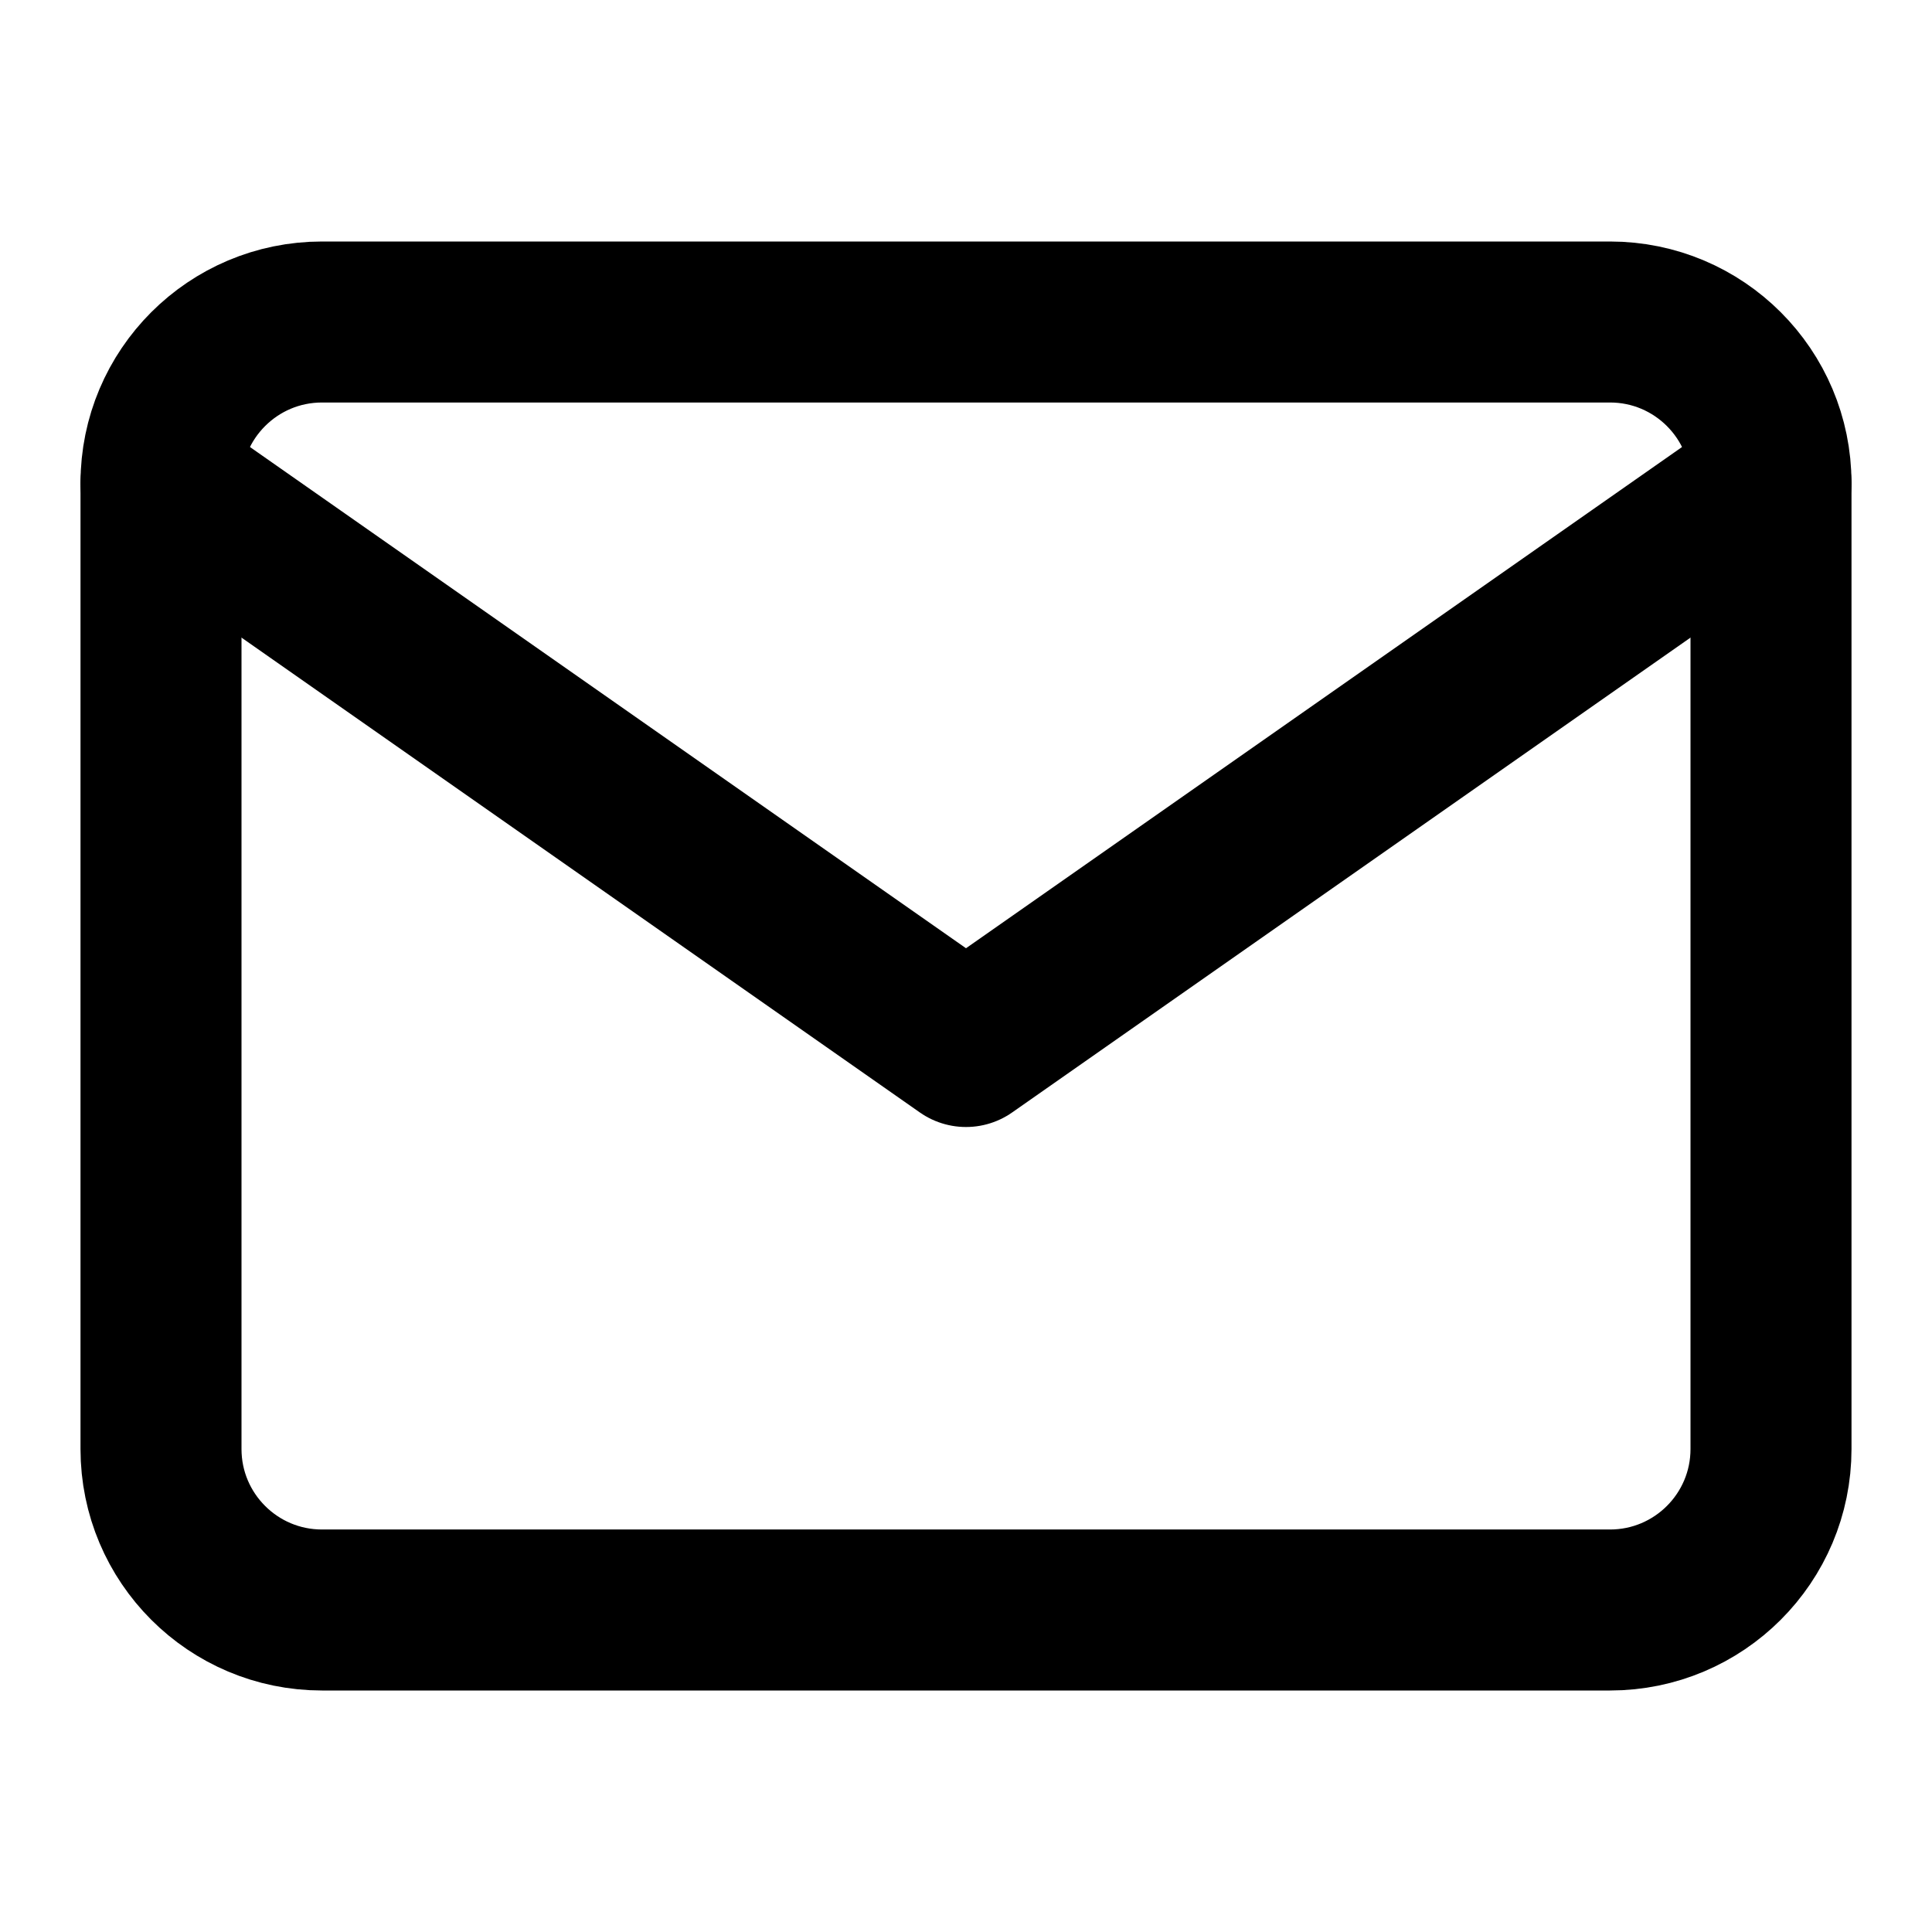
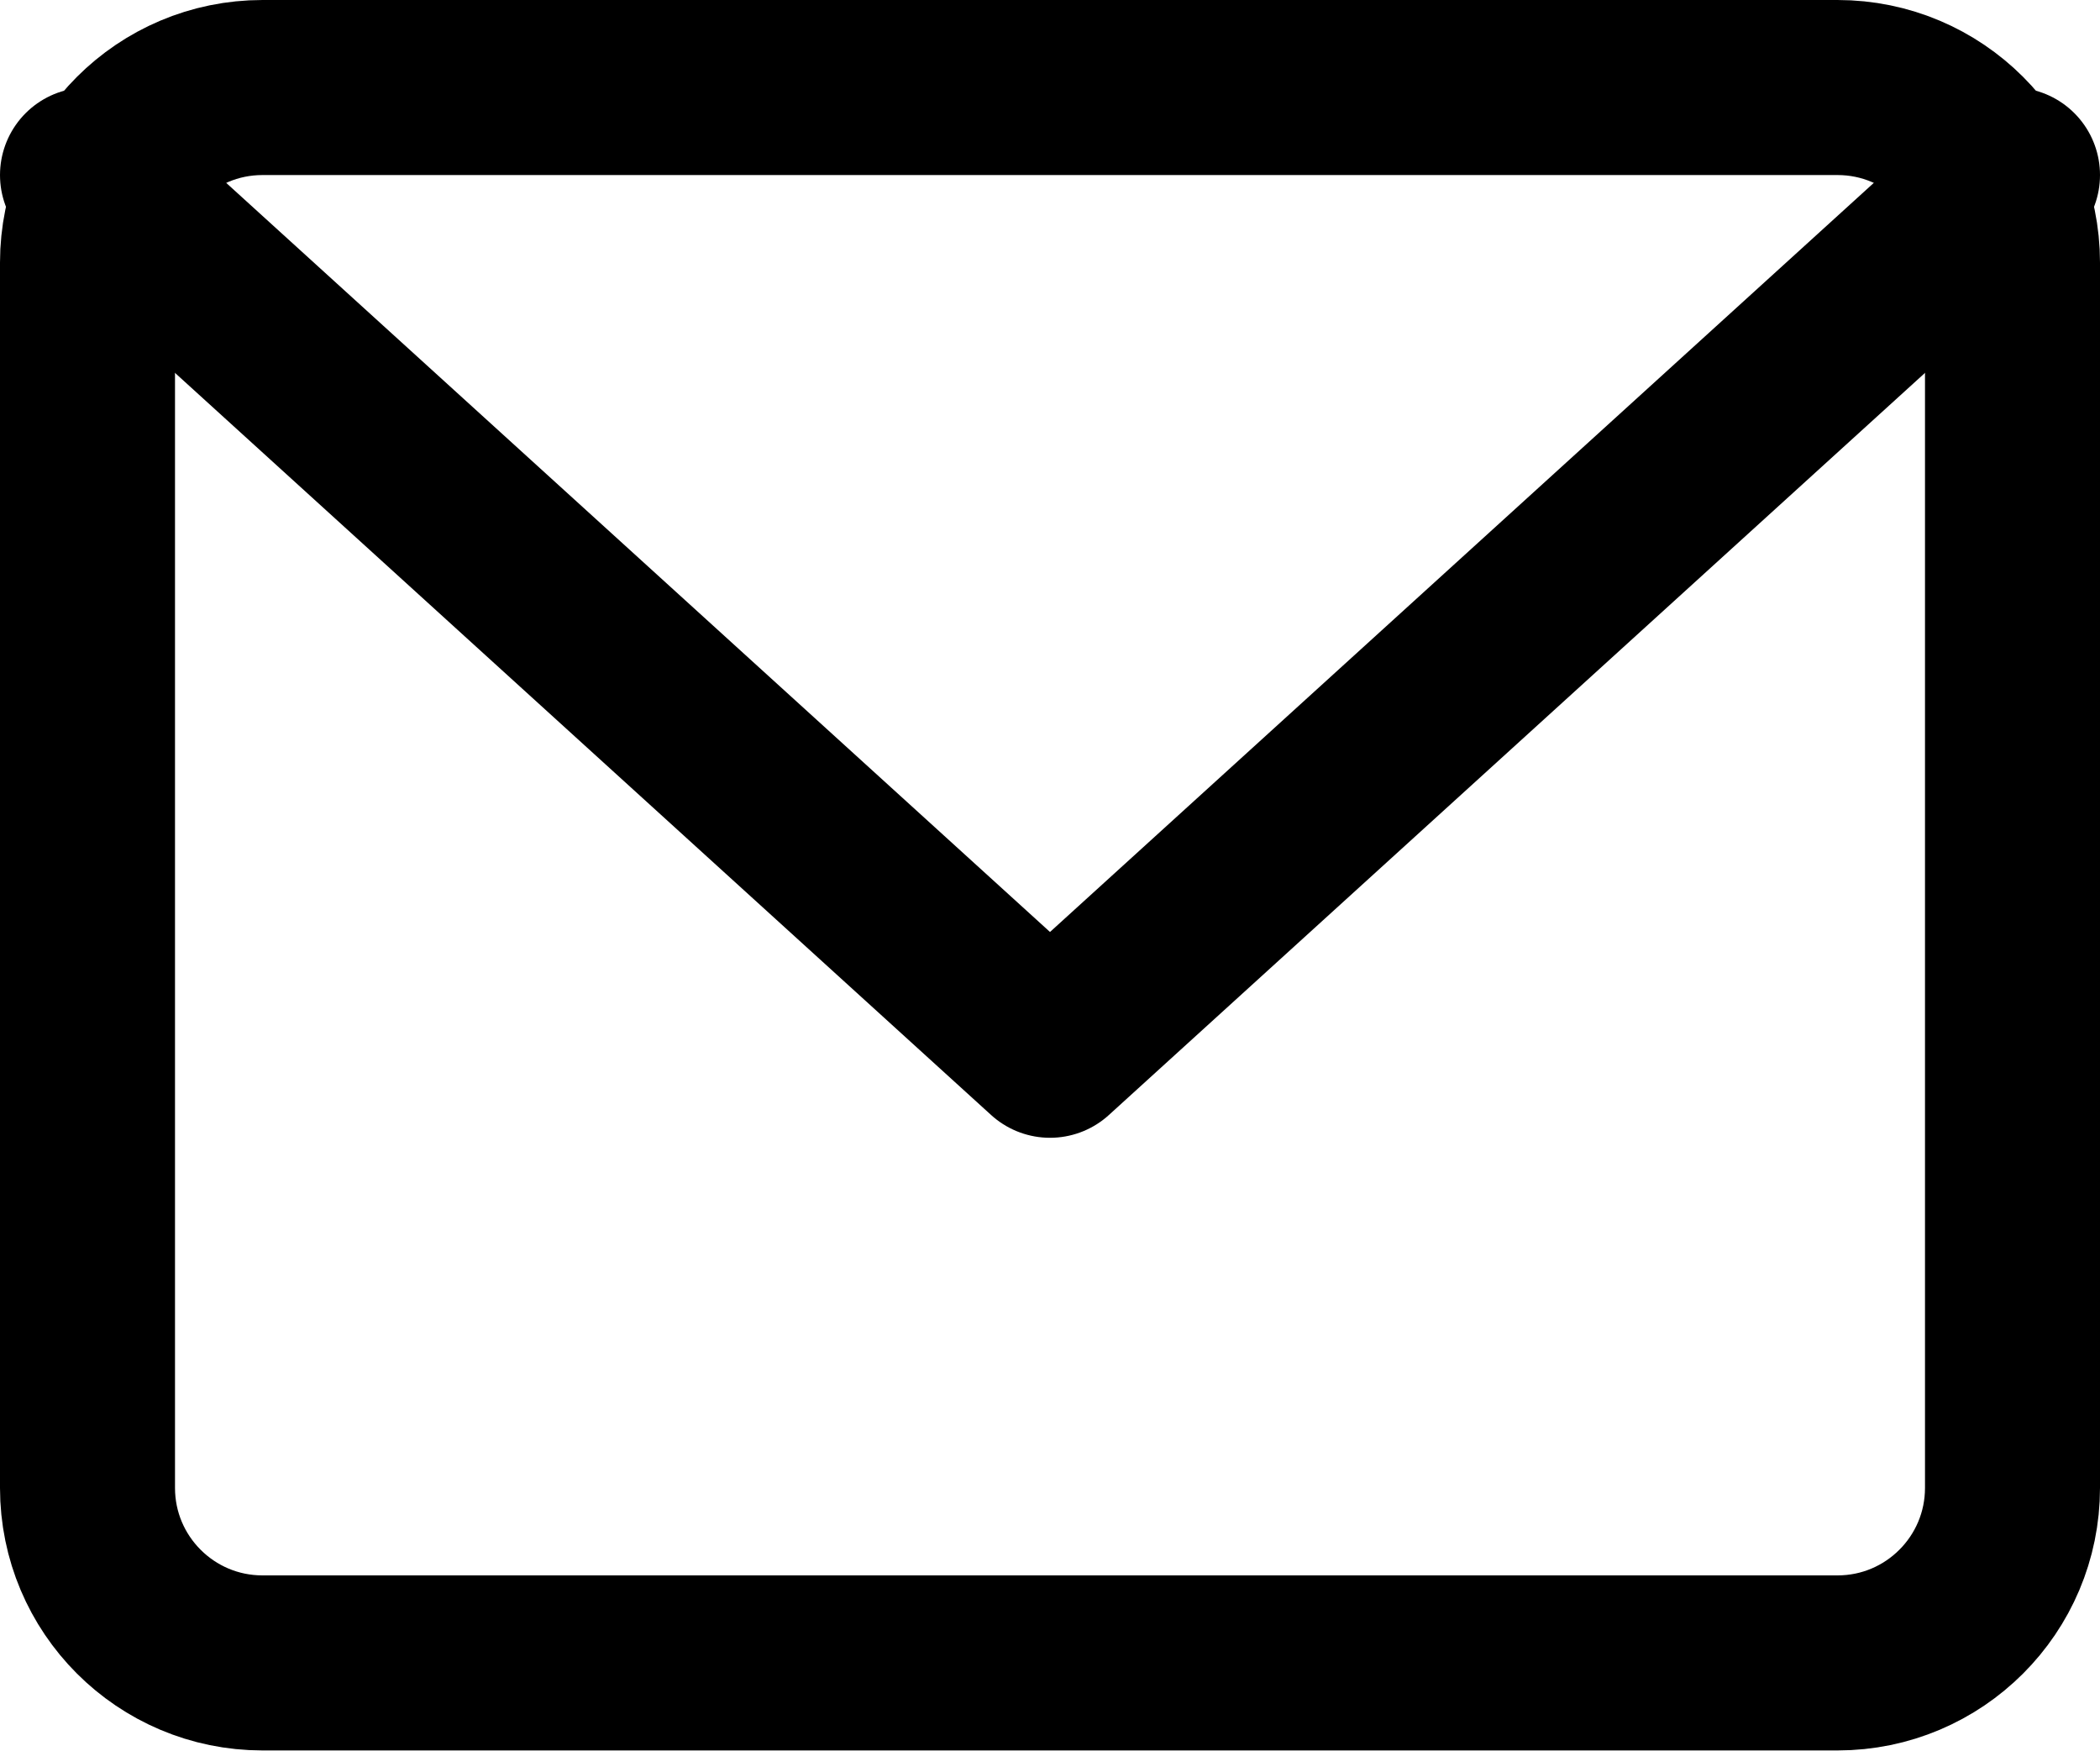
- <svg xmlns="http://www.w3.org/2000/svg" viewBox="0 0 24 24" fill="none" stroke="black" stroke-width="2" stroke-linecap="round" stroke-linejoin="round">
-   <rect x="2" y="4" width="20" height="16" rx="2" />
-   <path d="M22 6L12 13L2 6" />
+ <svg xmlns="http://www.w3.org/2000/svg" viewBox="0 0 24 20" fill="none" stroke="black" stroke-width="2" stroke-linecap="round" stroke-linejoin="round">
+   <rect x="1" y="1" width="22" height="18" rx="2" />
+   <path d="M23 2L12 12L1 2" />
</svg>
